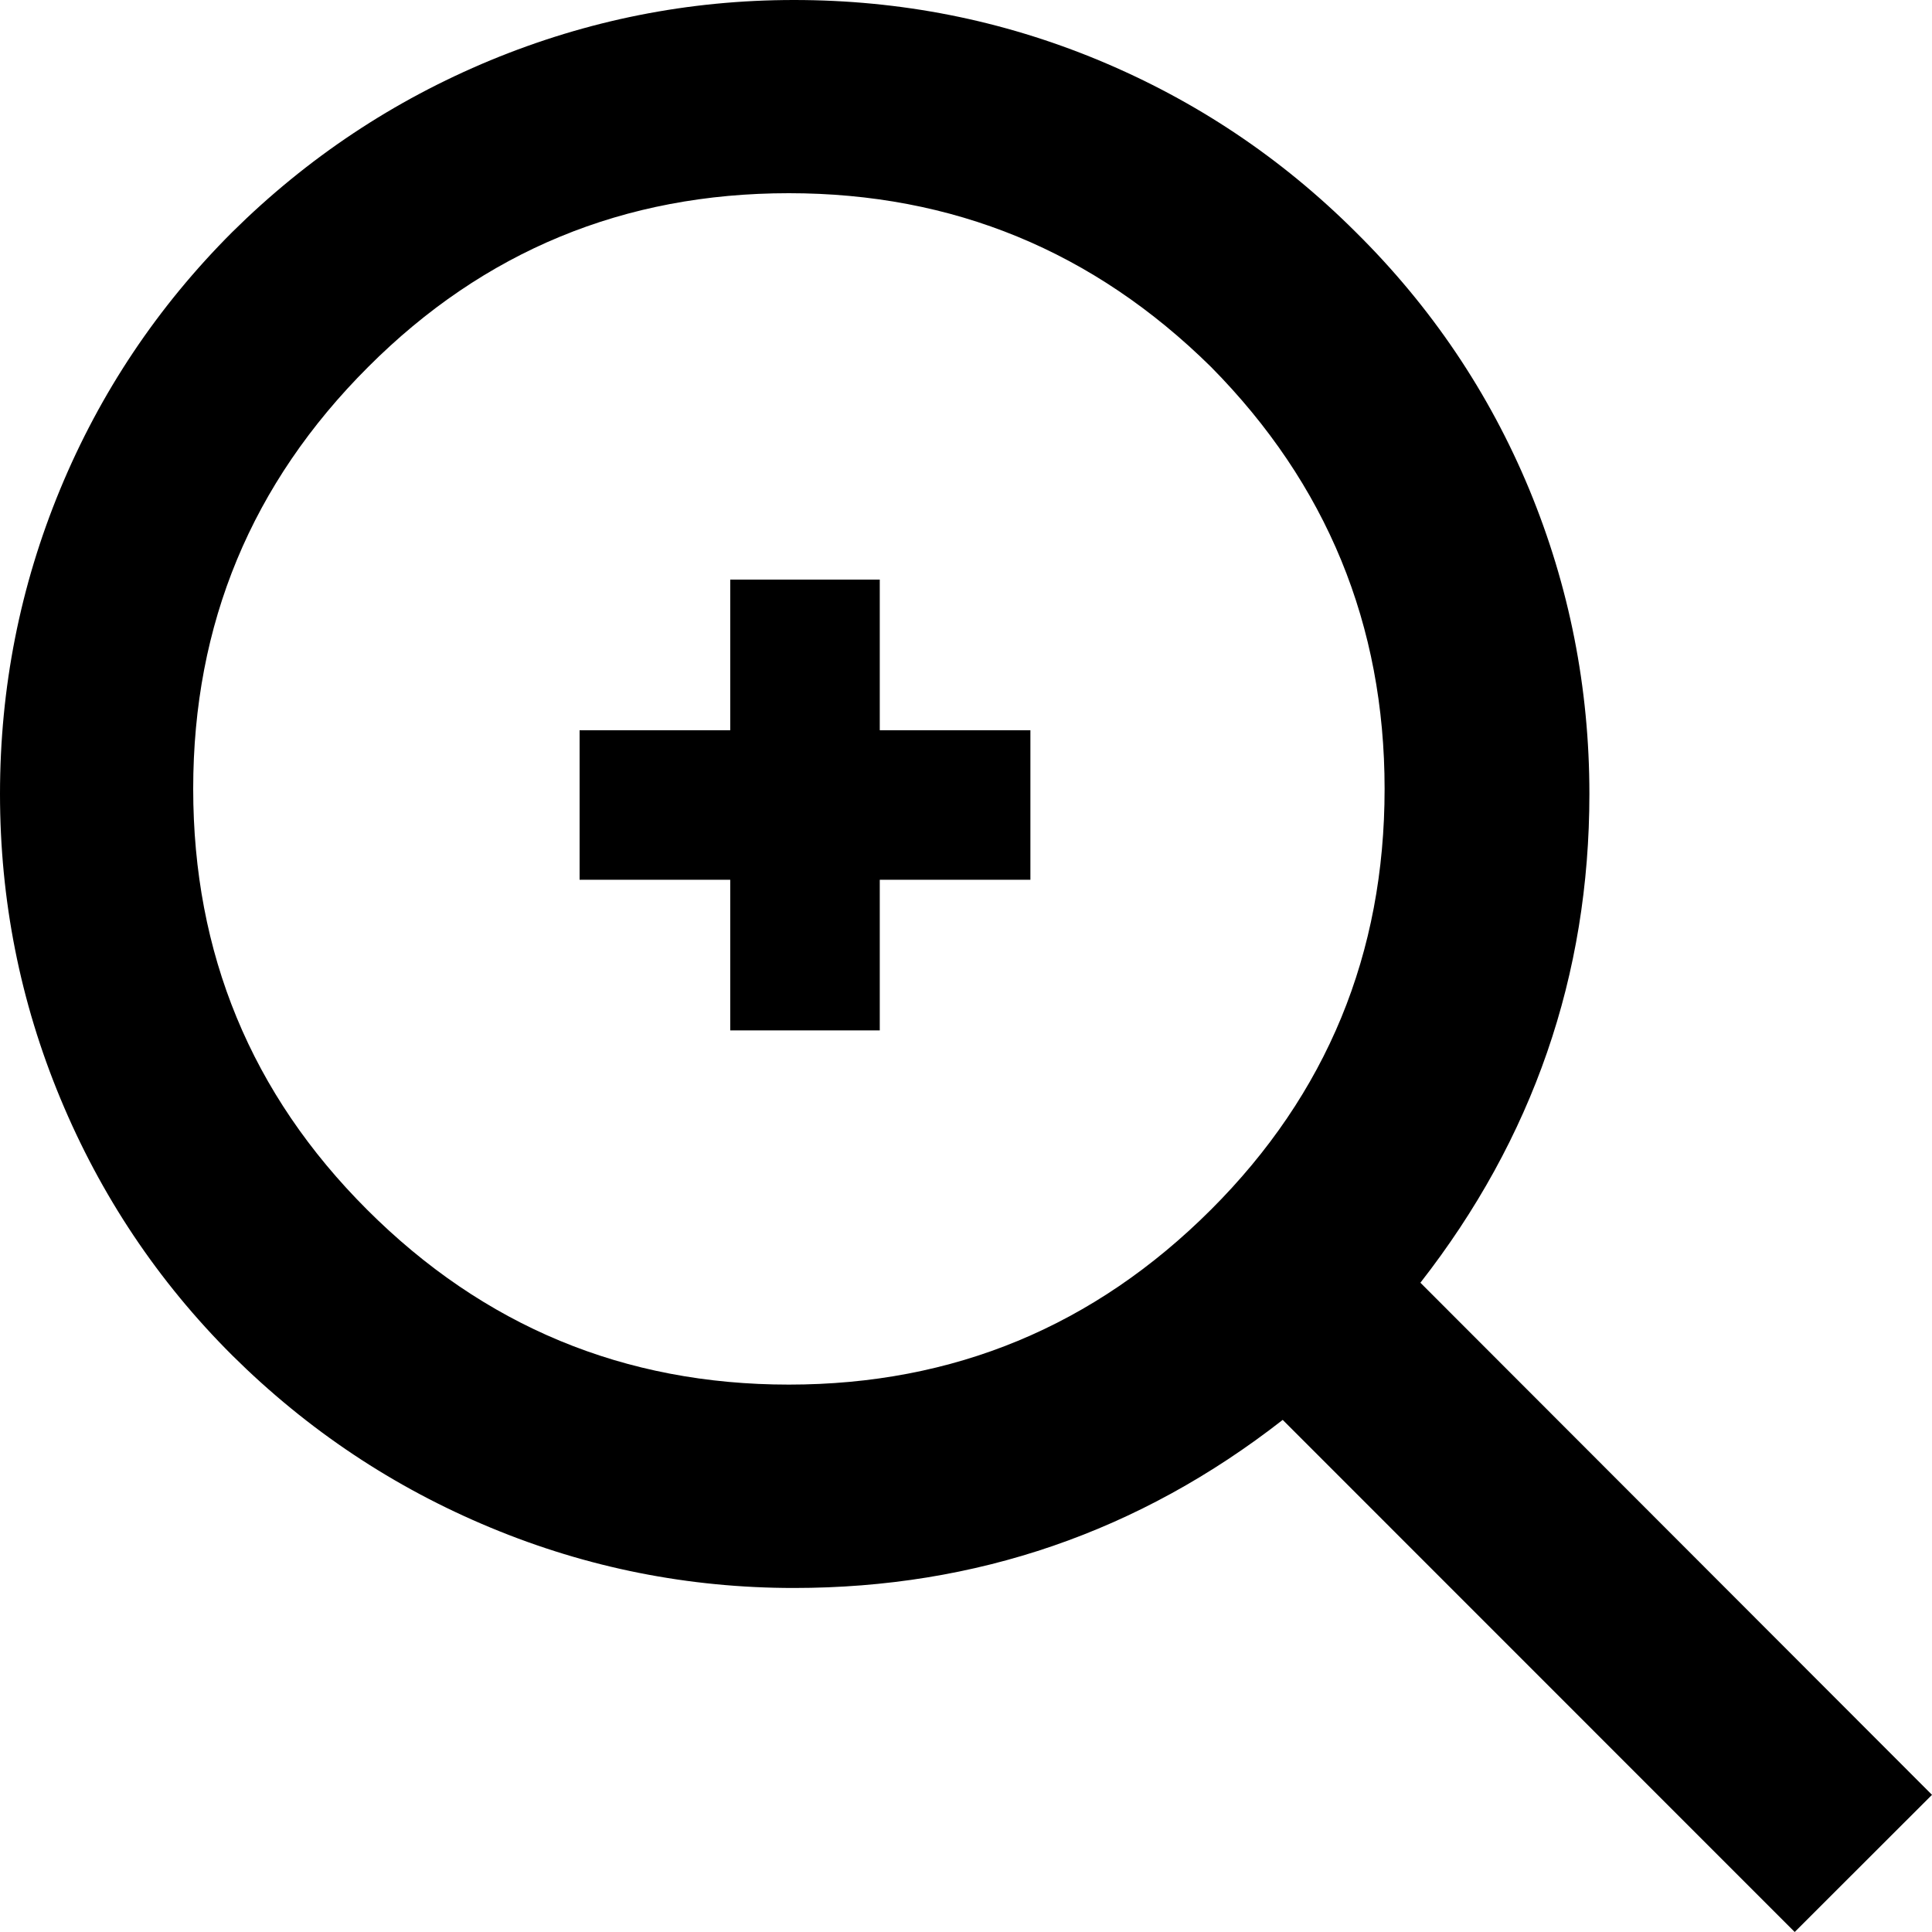
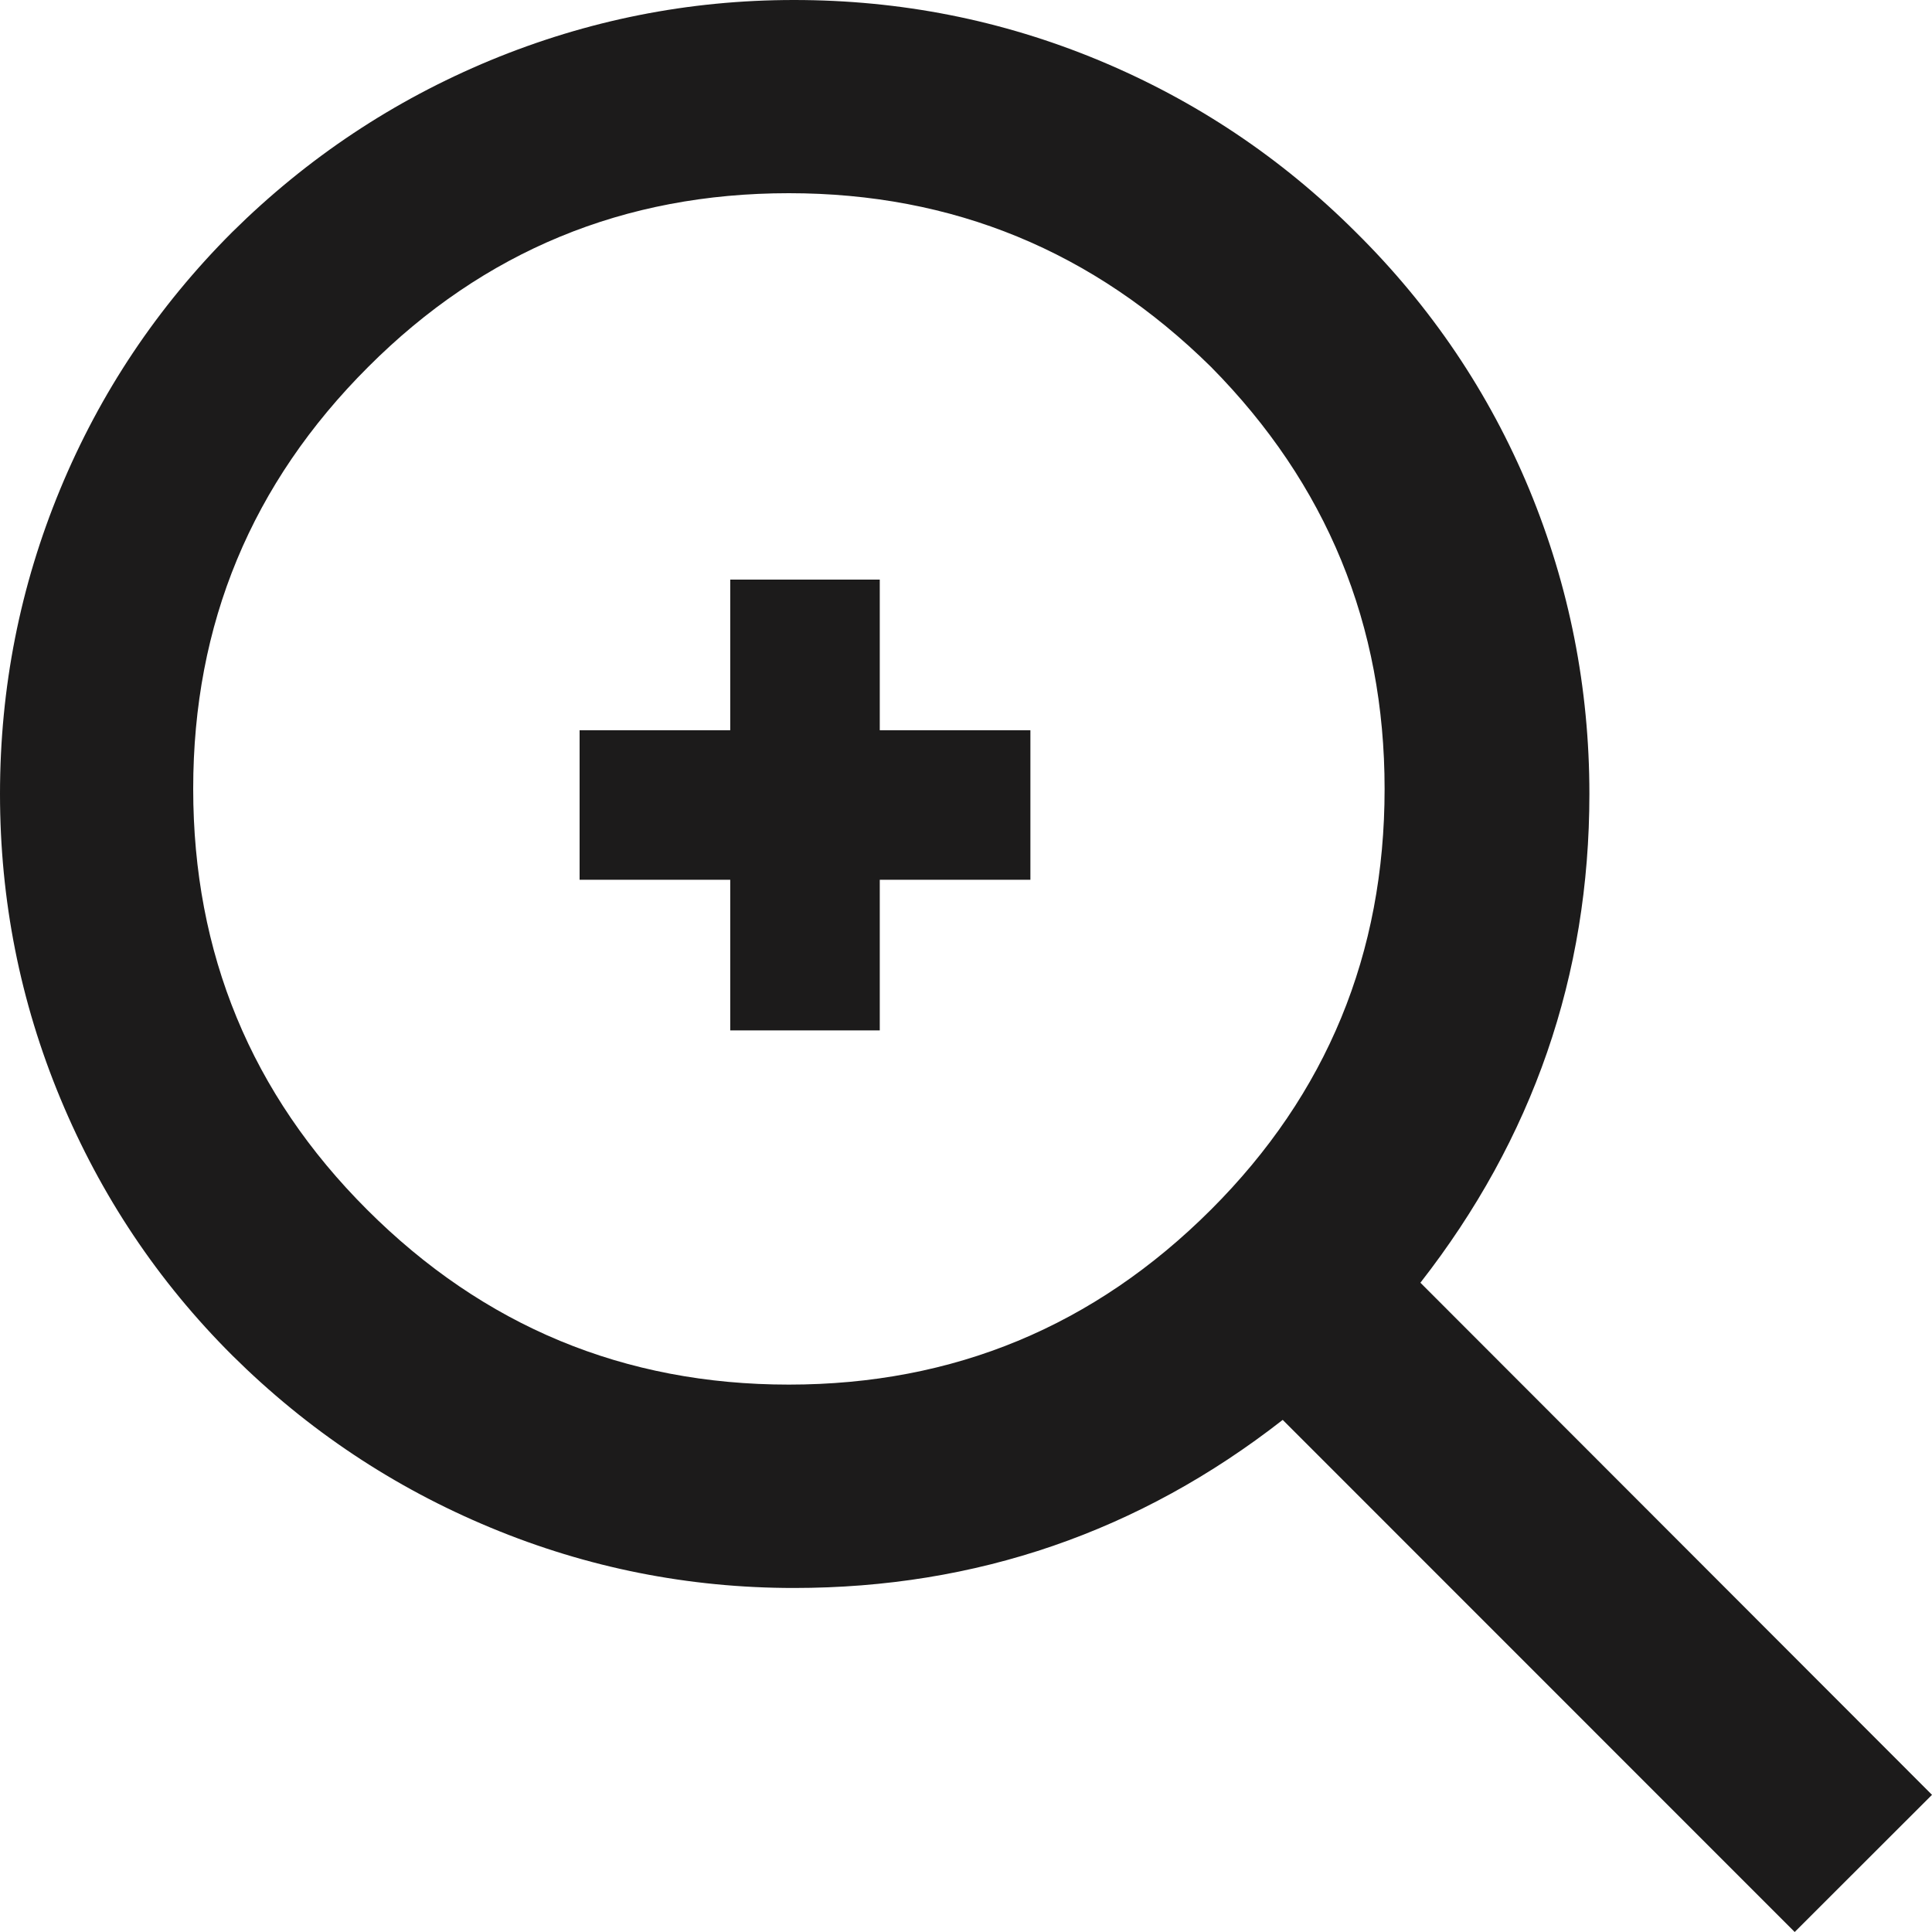
<svg xmlns="http://www.w3.org/2000/svg" width="60" height="60" viewBox="0 0 60 60">
  <g fill="none" fill-rule="evenodd">
-     <path fill="#000000" fill-rule="nonzero" d="M60,55.74 L55.736,60 L39.836,44.096 C35.384,47.572 30.32,49.316 24.656,49.316 C21.388,49.316 18.244,48.692 15.24,47.444 C12.232,46.196 9.556,44.416 7.216,42.096 C4.9,39.788 3.124,37.12 1.876,34.116 C0.624,31.104 0,27.948 0,24.656 C0,21.356 0.624,18.204 1.868,15.196 C3.112,12.192 4.892,9.528 7.208,7.212 C9.548,4.896 12.224,3.12 15.232,1.872 C18.244,0.628 21.384,0 24.656,0 C27.956,0 31.108,0.62 34.124,1.872 C37.124,3.12 39.788,4.896 42.108,7.212 C44.448,9.528 46.244,12.192 47.492,15.196 C48.736,18.204 49.36,21.36 49.36,24.656 C49.36,30.292 47.608,35.356 44.112,39.836 L60,55.74 Z M11.399,37.566 C15.017,41.183 19.385,43 24.498,43 C29.623,43 33.987,41.183 37.609,37.566 C41.207,33.972 43,29.617 43,24.5 C43,19.407 41.207,15.036 37.609,11.395 C33.959,7.797 29.596,6 24.498,6 C19.381,6 15.025,7.801 11.435,11.395 C7.813,15.012 6,19.375 6,24.496 C6,29.609 7.801,33.972 11.399,37.566 Z" />
-     <polygon fill="#000000" points="32 22.678 27.322 22.678 27.322 18 22.678 18 22.678 22.678 18 22.678 18 27.322 22.678 27.322 22.678 32 27.322 32 27.322 27.322 32 27.322" />
+     <path fill="#1c1b1b" fill-rule="nonzero" d="M60,55.74 L55.736,60 L39.836,44.096 C35.384,47.572 30.32,49.316 24.656,49.316 C21.388,49.316 18.244,48.692 15.24,47.444 C12.232,46.196 9.556,44.416 7.216,42.096 C4.9,39.788 3.124,37.12 1.876,34.116 C0.624,31.104 0,27.948 0,24.656 C0,21.356 0.624,18.204 1.868,15.196 C3.112,12.192 4.892,9.528 7.208,7.212 C9.548,4.896 12.224,3.12 15.232,1.872 C18.244,0.628 21.384,0 24.656,0 C27.956,0 31.108,0.62 34.124,1.872 C37.124,3.12 39.788,4.896 42.108,7.212 C44.448,9.528 46.244,12.192 47.492,15.196 C48.736,18.204 49.36,21.36 49.36,24.656 C49.36,30.292 47.608,35.356 44.112,39.836 L60,55.74 Z M11.399,37.566 C15.017,41.183 19.385,43 24.498,43 C29.623,43 33.987,41.183 37.609,37.566 C41.207,33.972 43,29.617 43,24.5 C43,19.407 41.207,15.036 37.609,11.395 C33.959,7.797 29.596,6 24.498,6 C19.381,6 15.025,7.801 11.435,11.395 C7.813,15.012 6,19.375 6,24.496 C6,29.609 7.801,33.972 11.399,37.566 Z" />
+     <polygon fill="#1c1b1b" points="32 22.678 27.322 22.678 27.322 18 22.678 18 22.678 22.678 18 22.678 18 27.322 22.678 27.322 22.678 32 27.322 32 27.322 27.322 32 27.322" />
  </g>
</svg>
